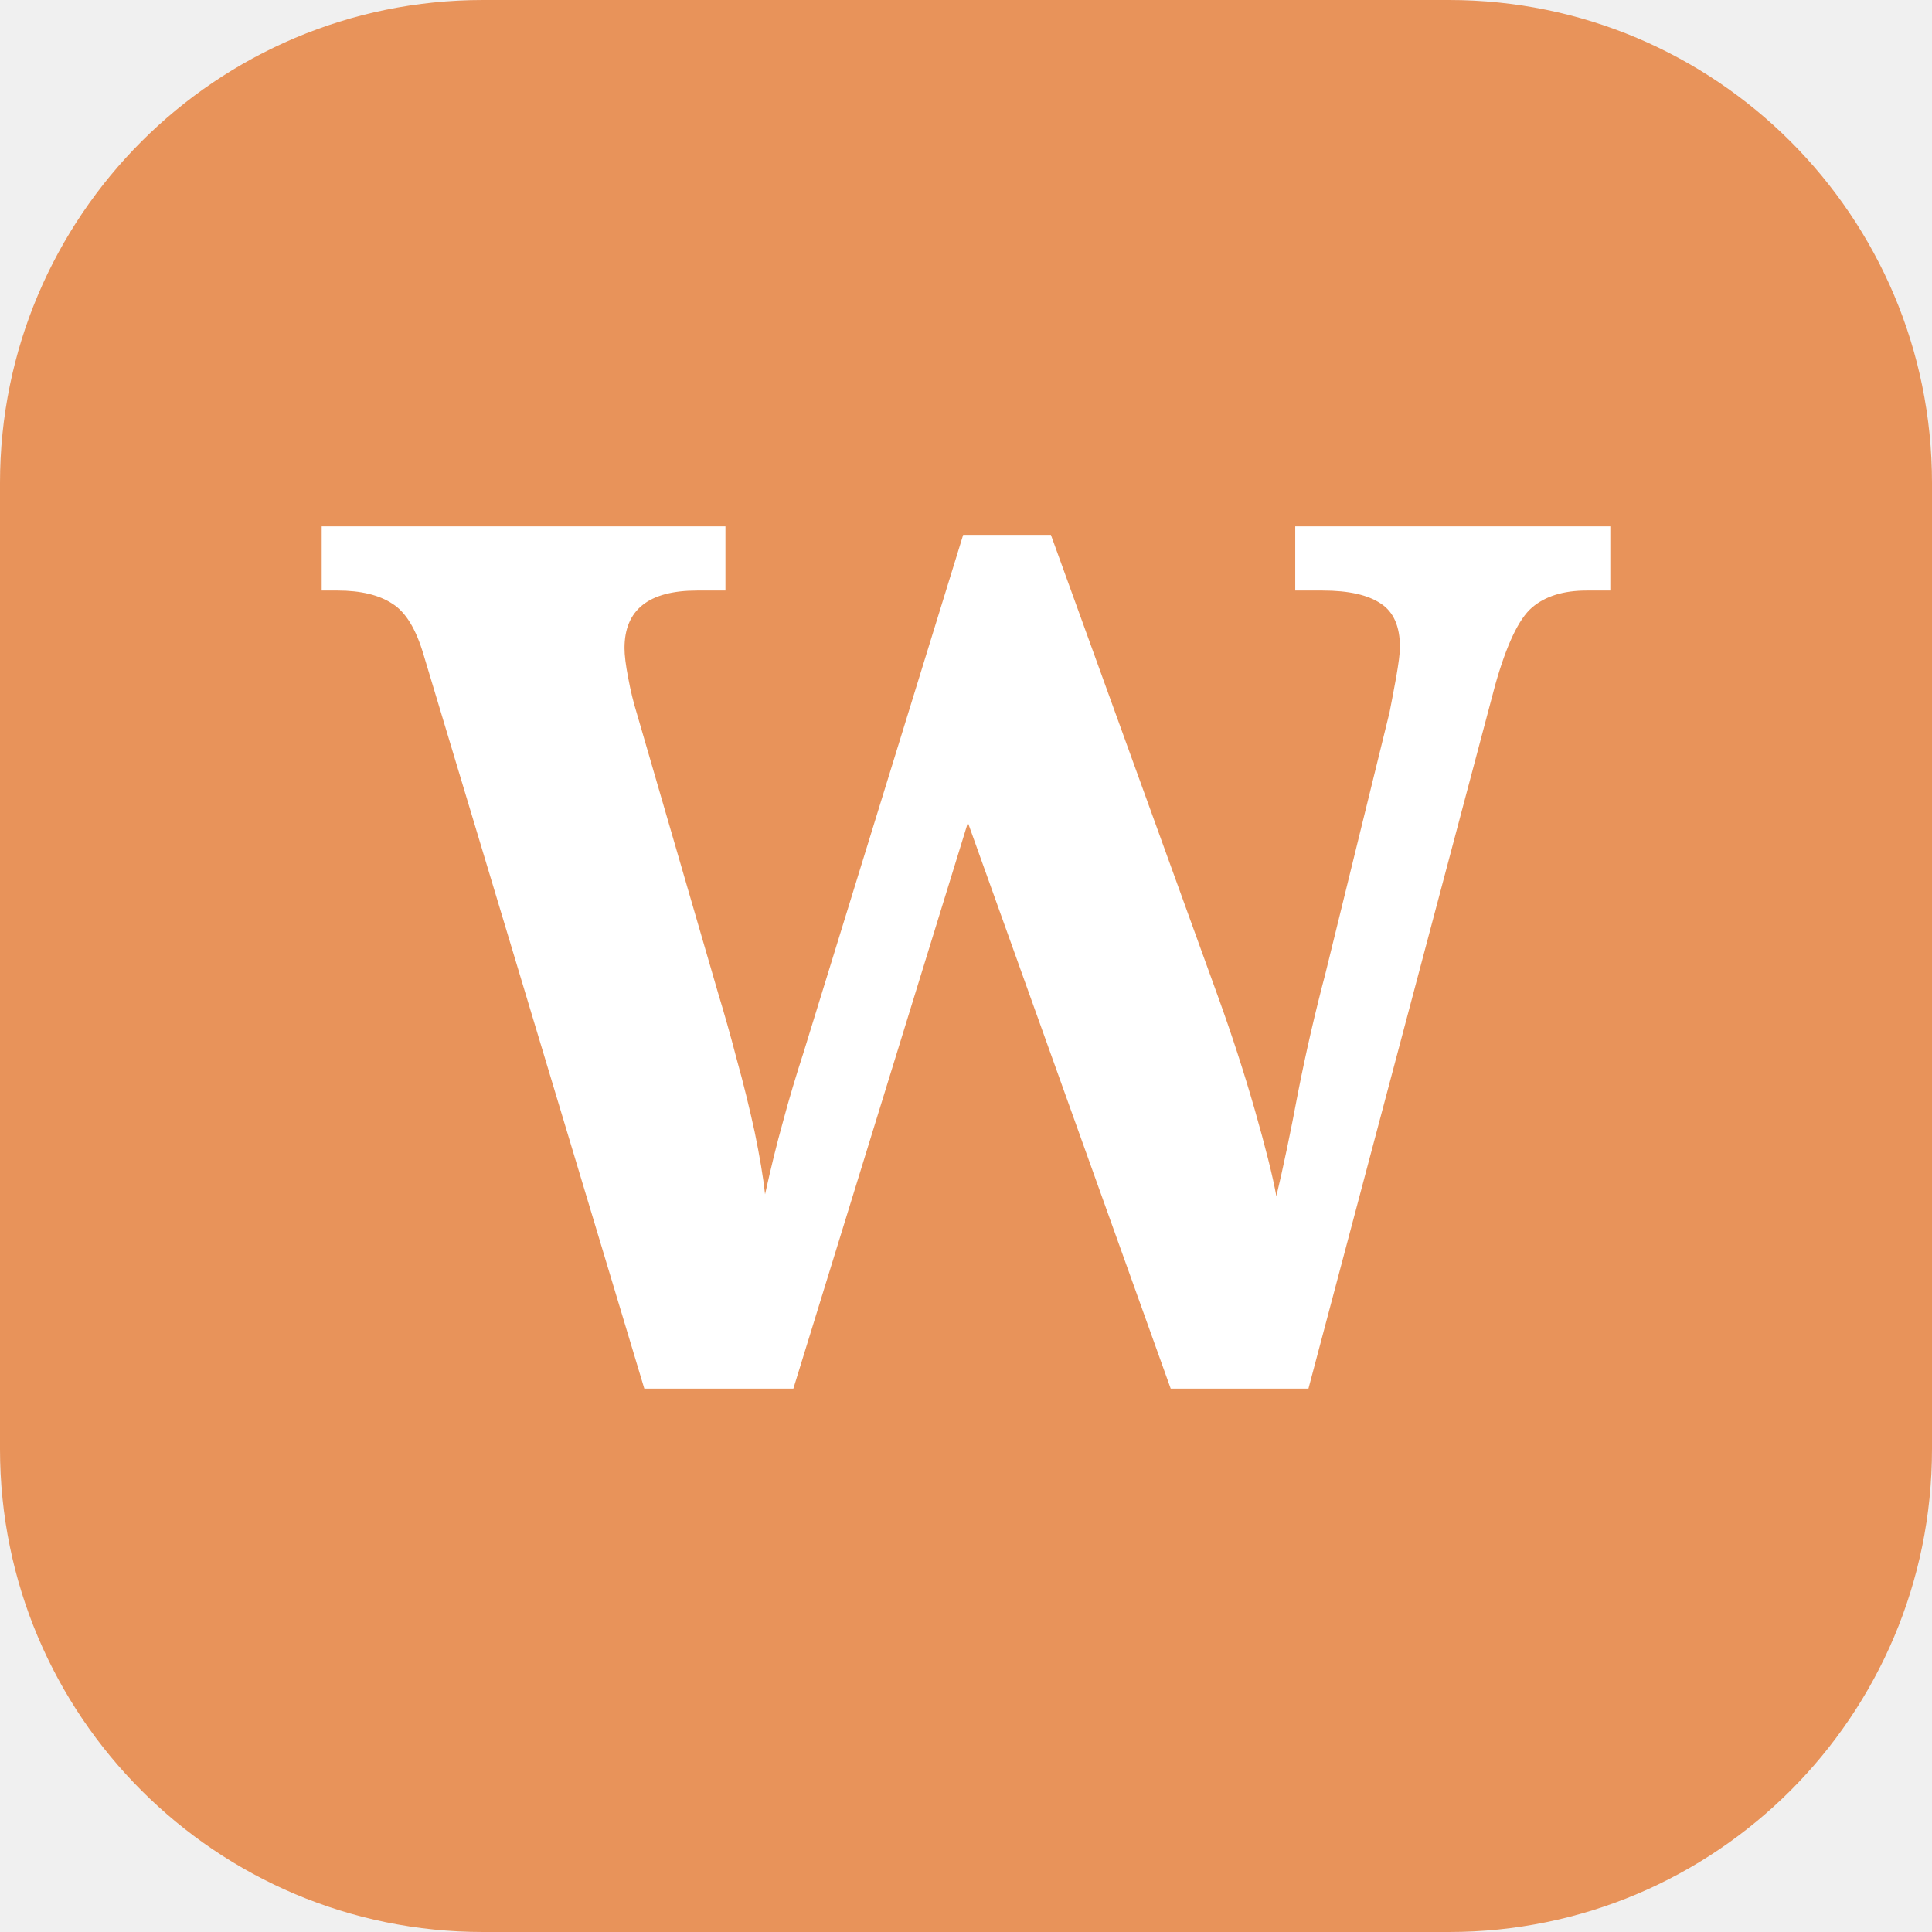
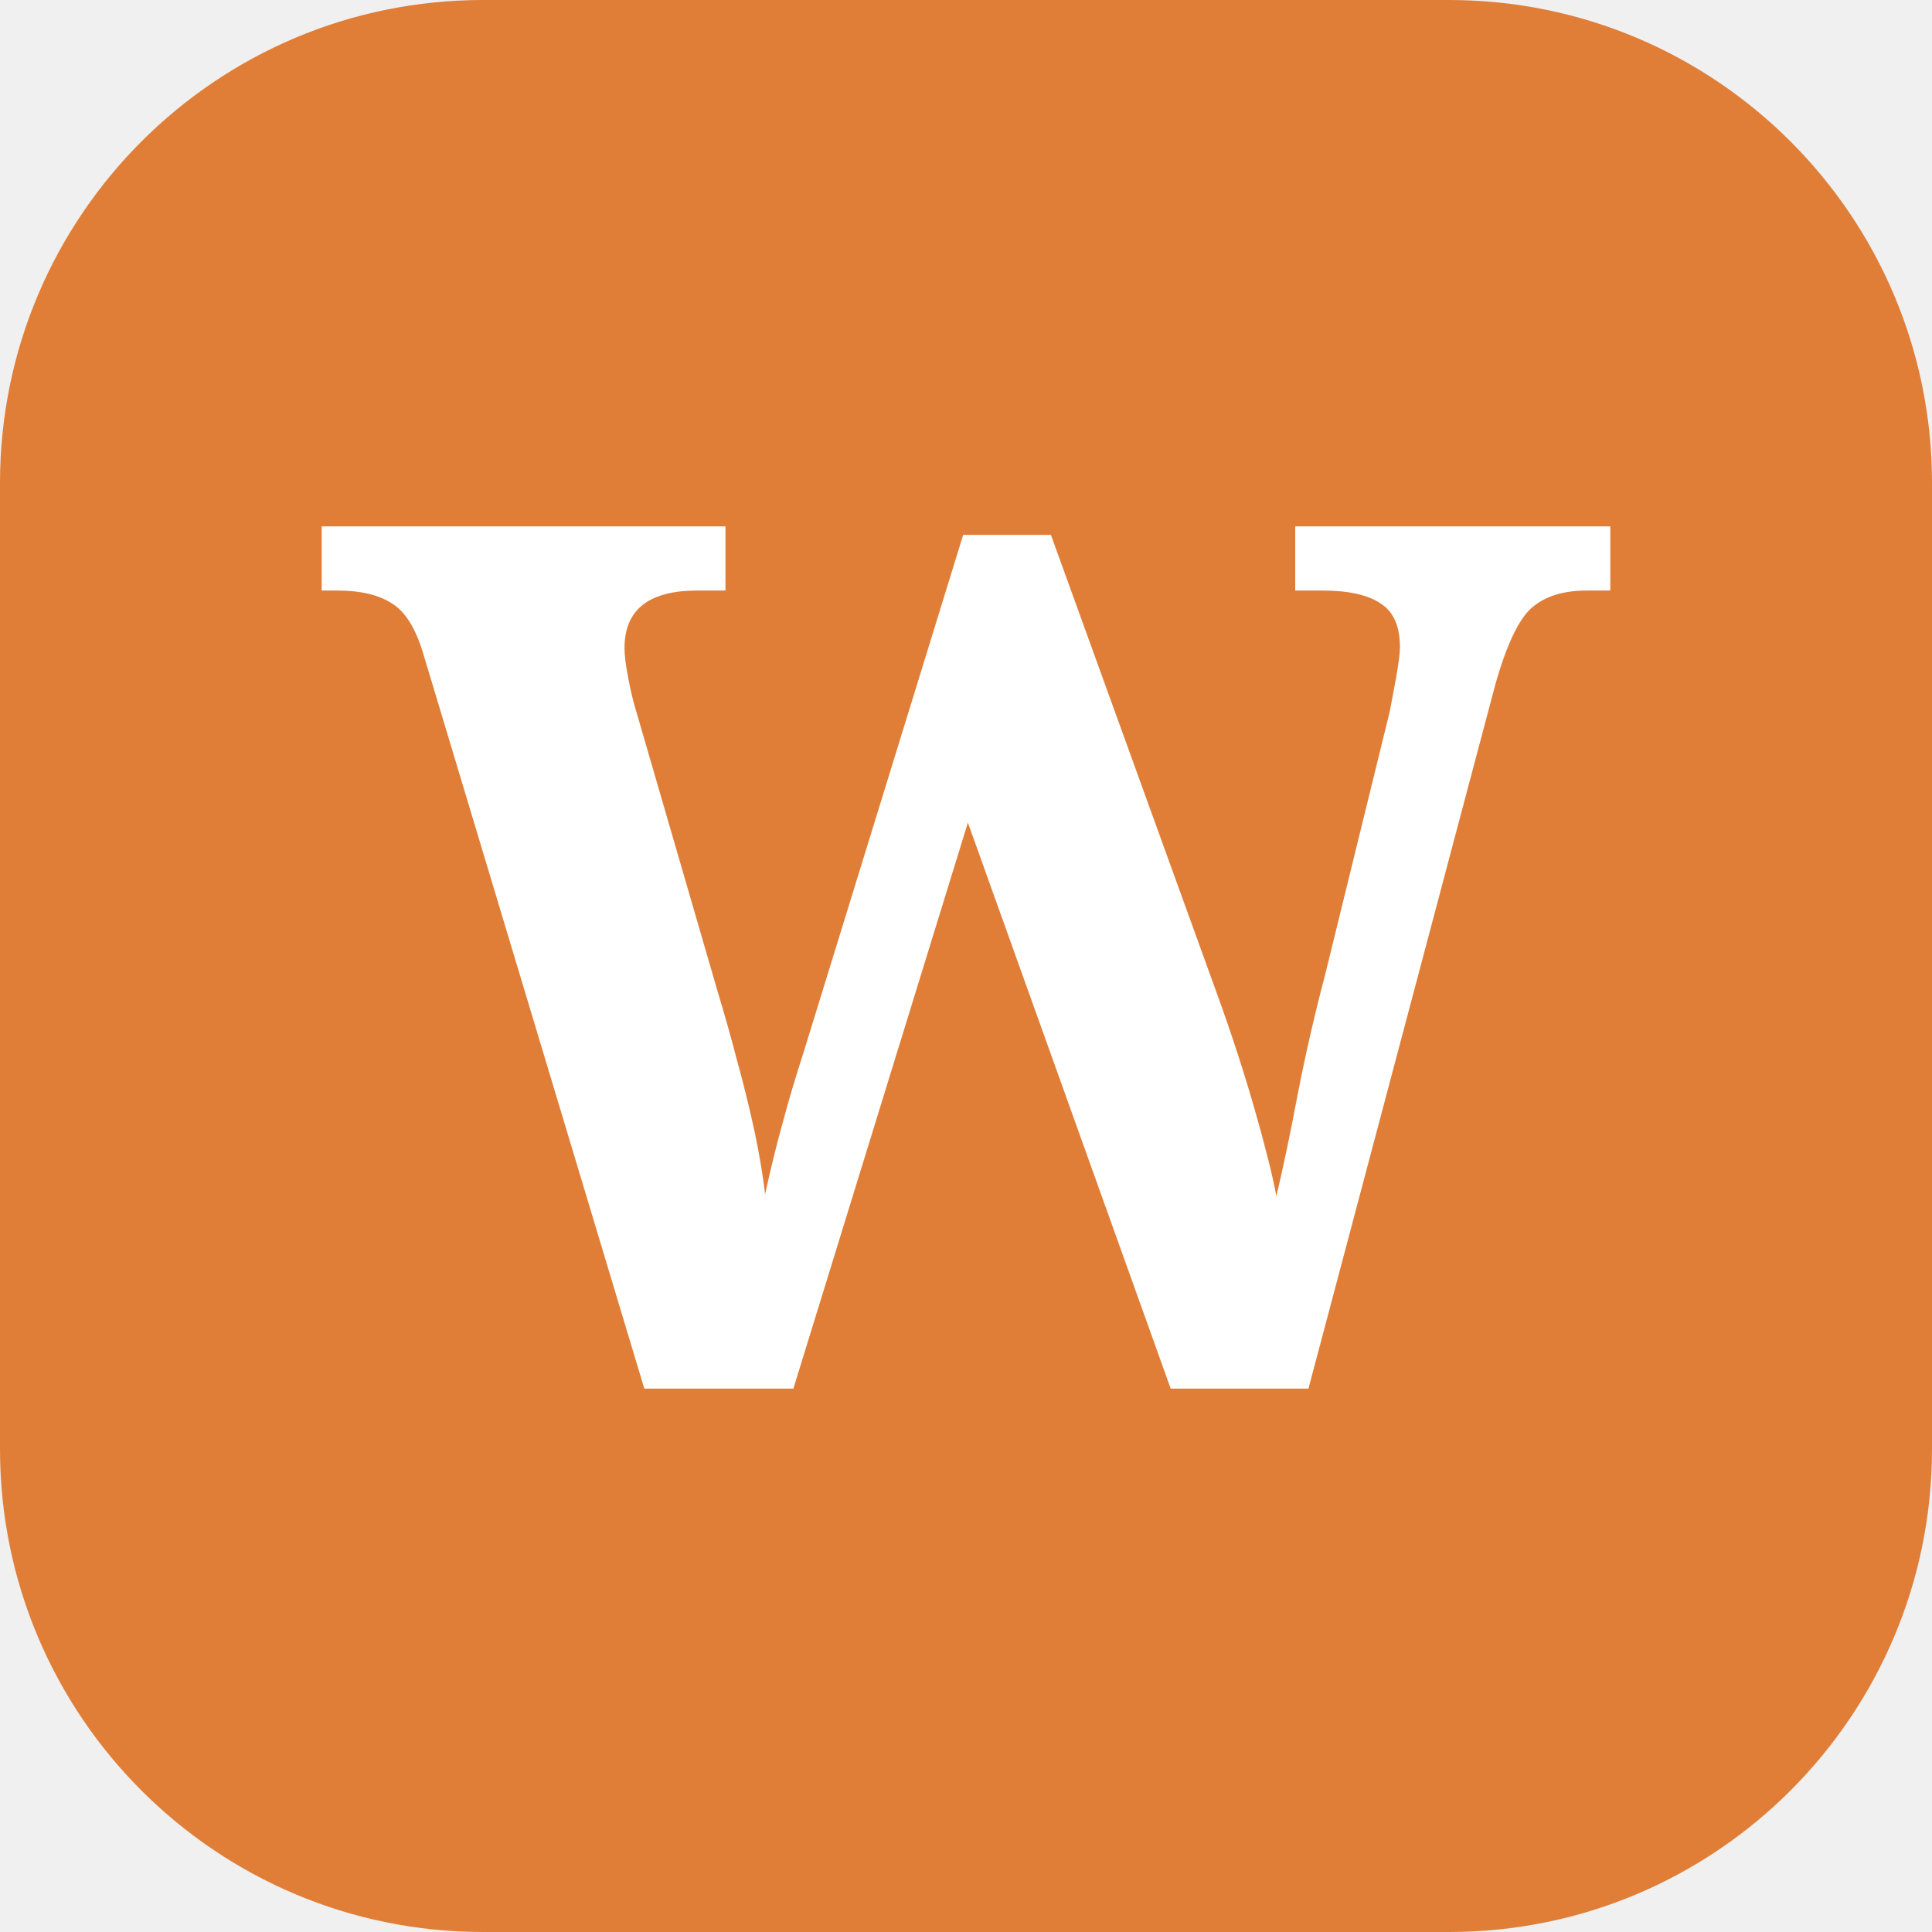
<svg xmlns="http://www.w3.org/2000/svg" viewBox="0 0 32 32">
-   <rect width="32" height="32" rx="8" fill="#E8935A" />
+   <rect width="32" height="32" rx="8" fill="#e07e38" />
  <text x="16" y="23" font-family="serif" font-size="20" font-weight="bold" fill="white" text-anchor="middle">W</text>
</svg>
